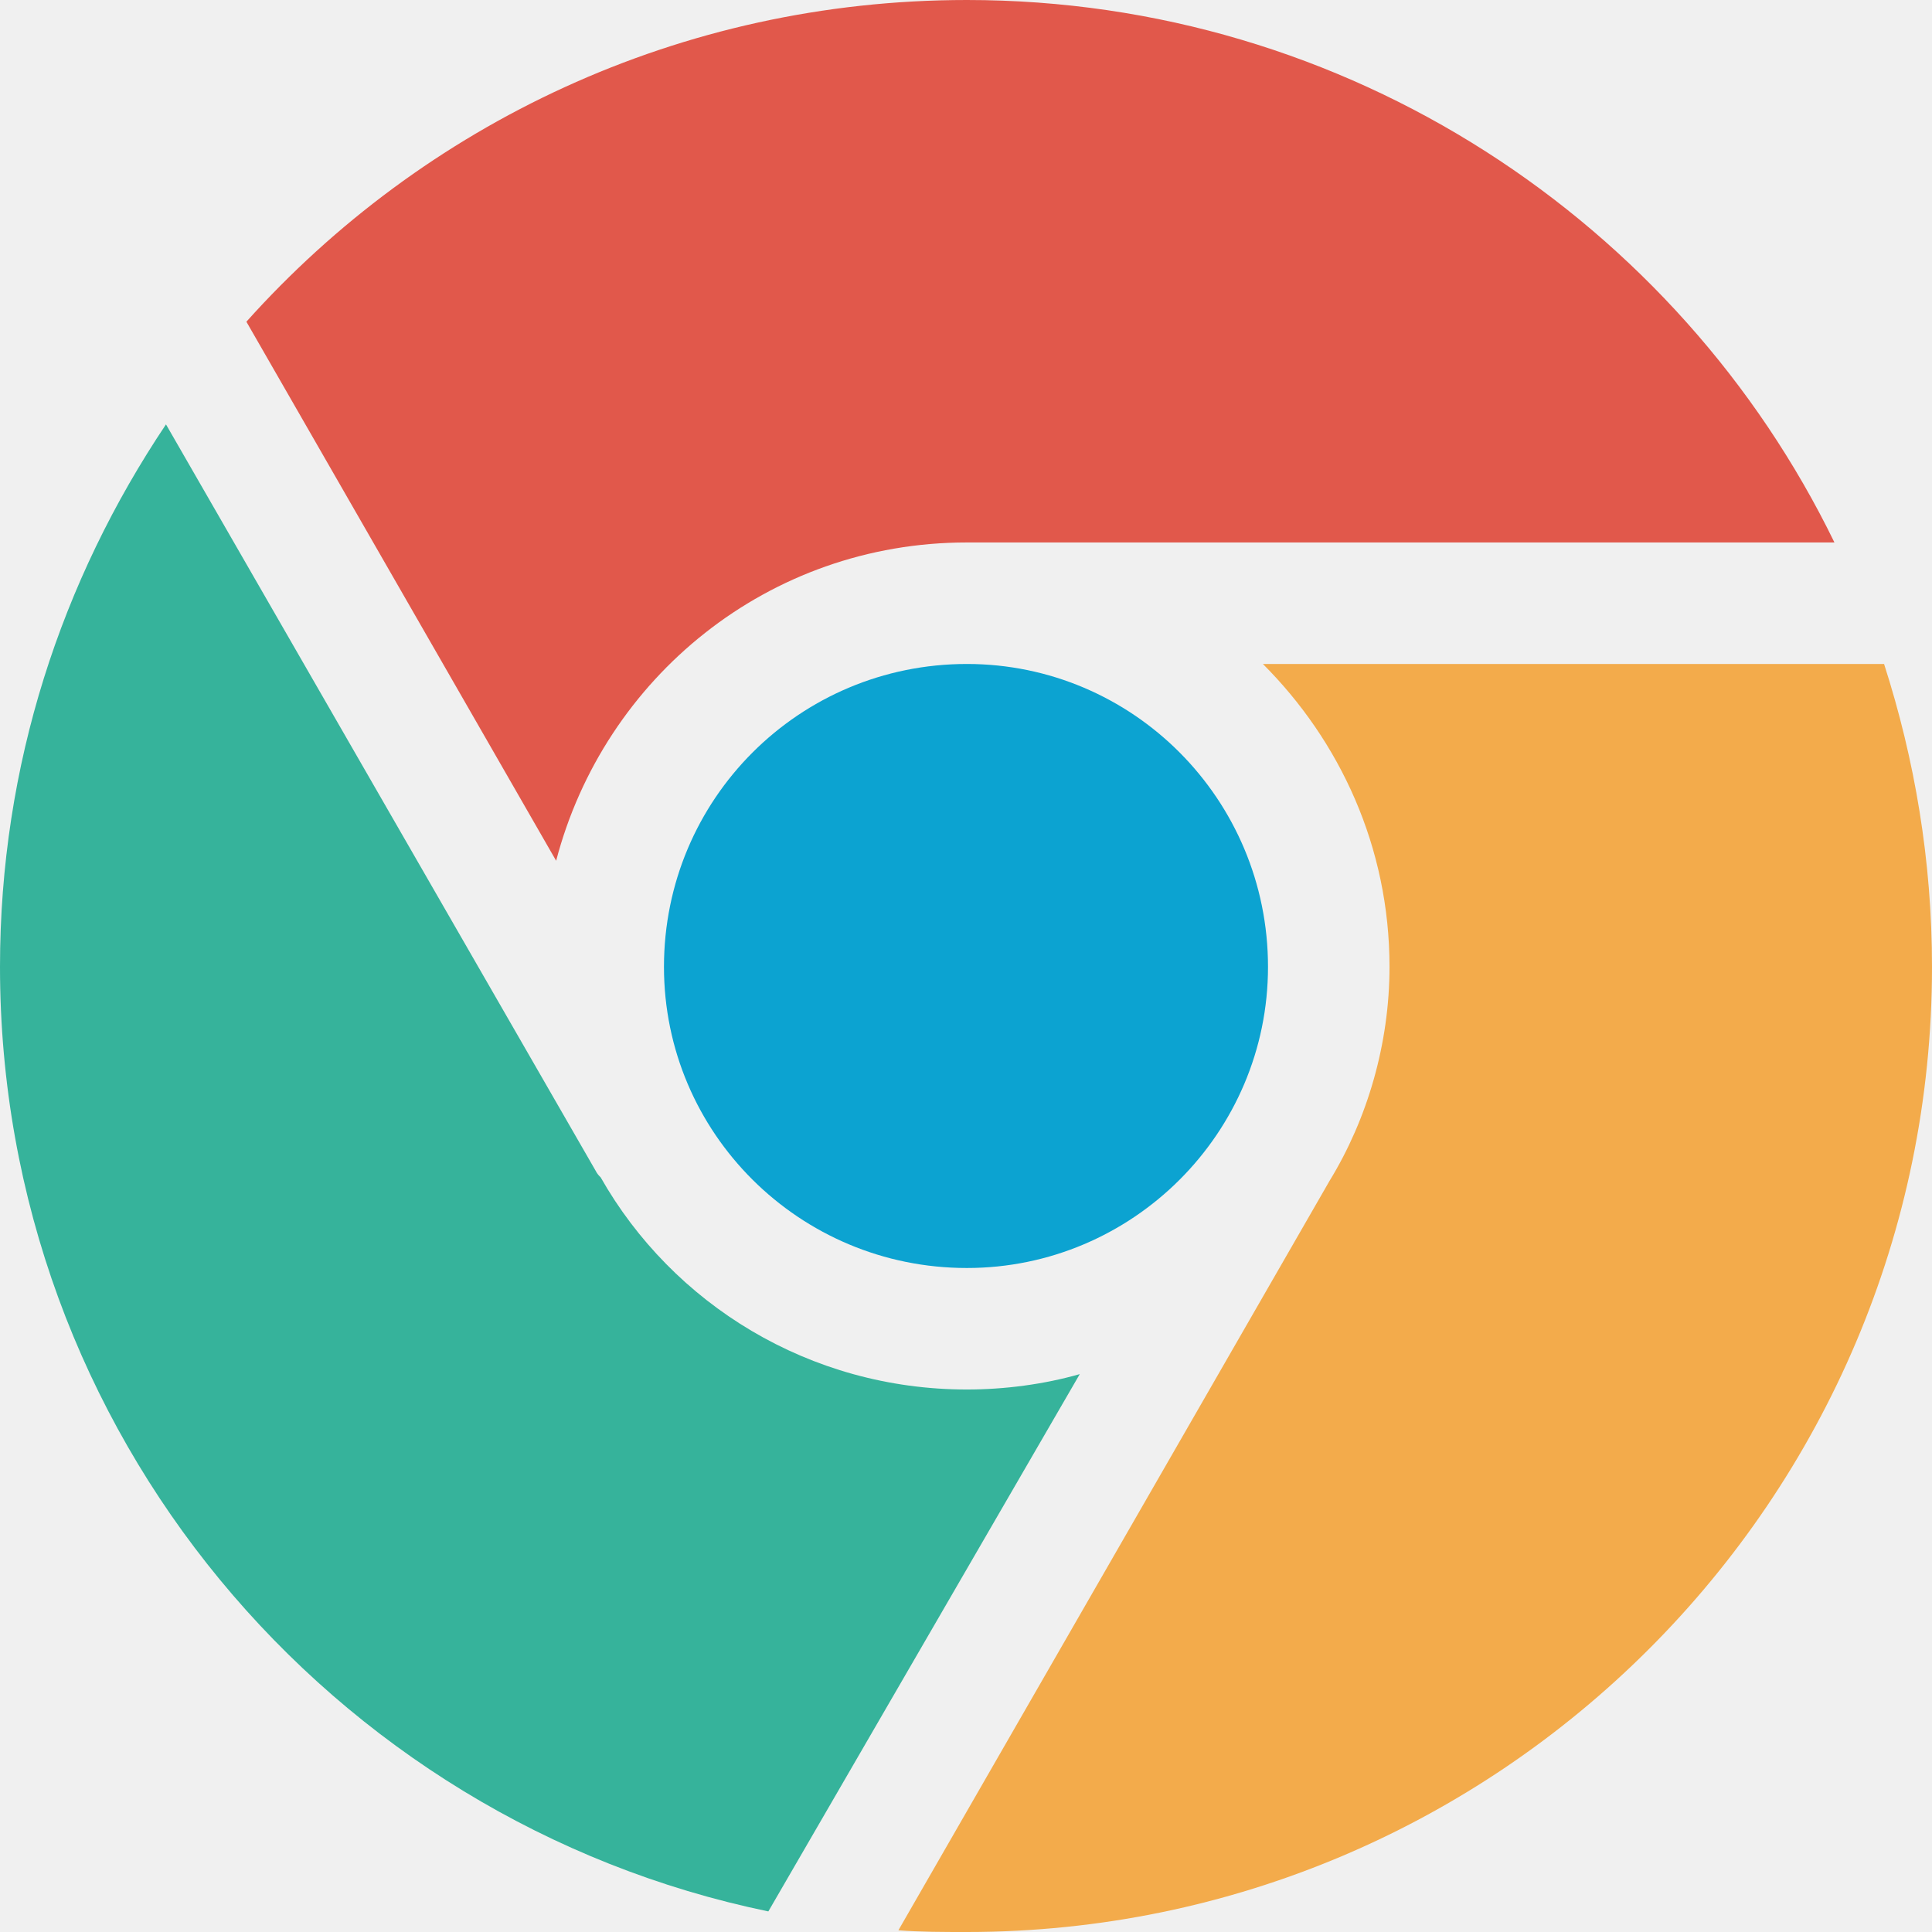
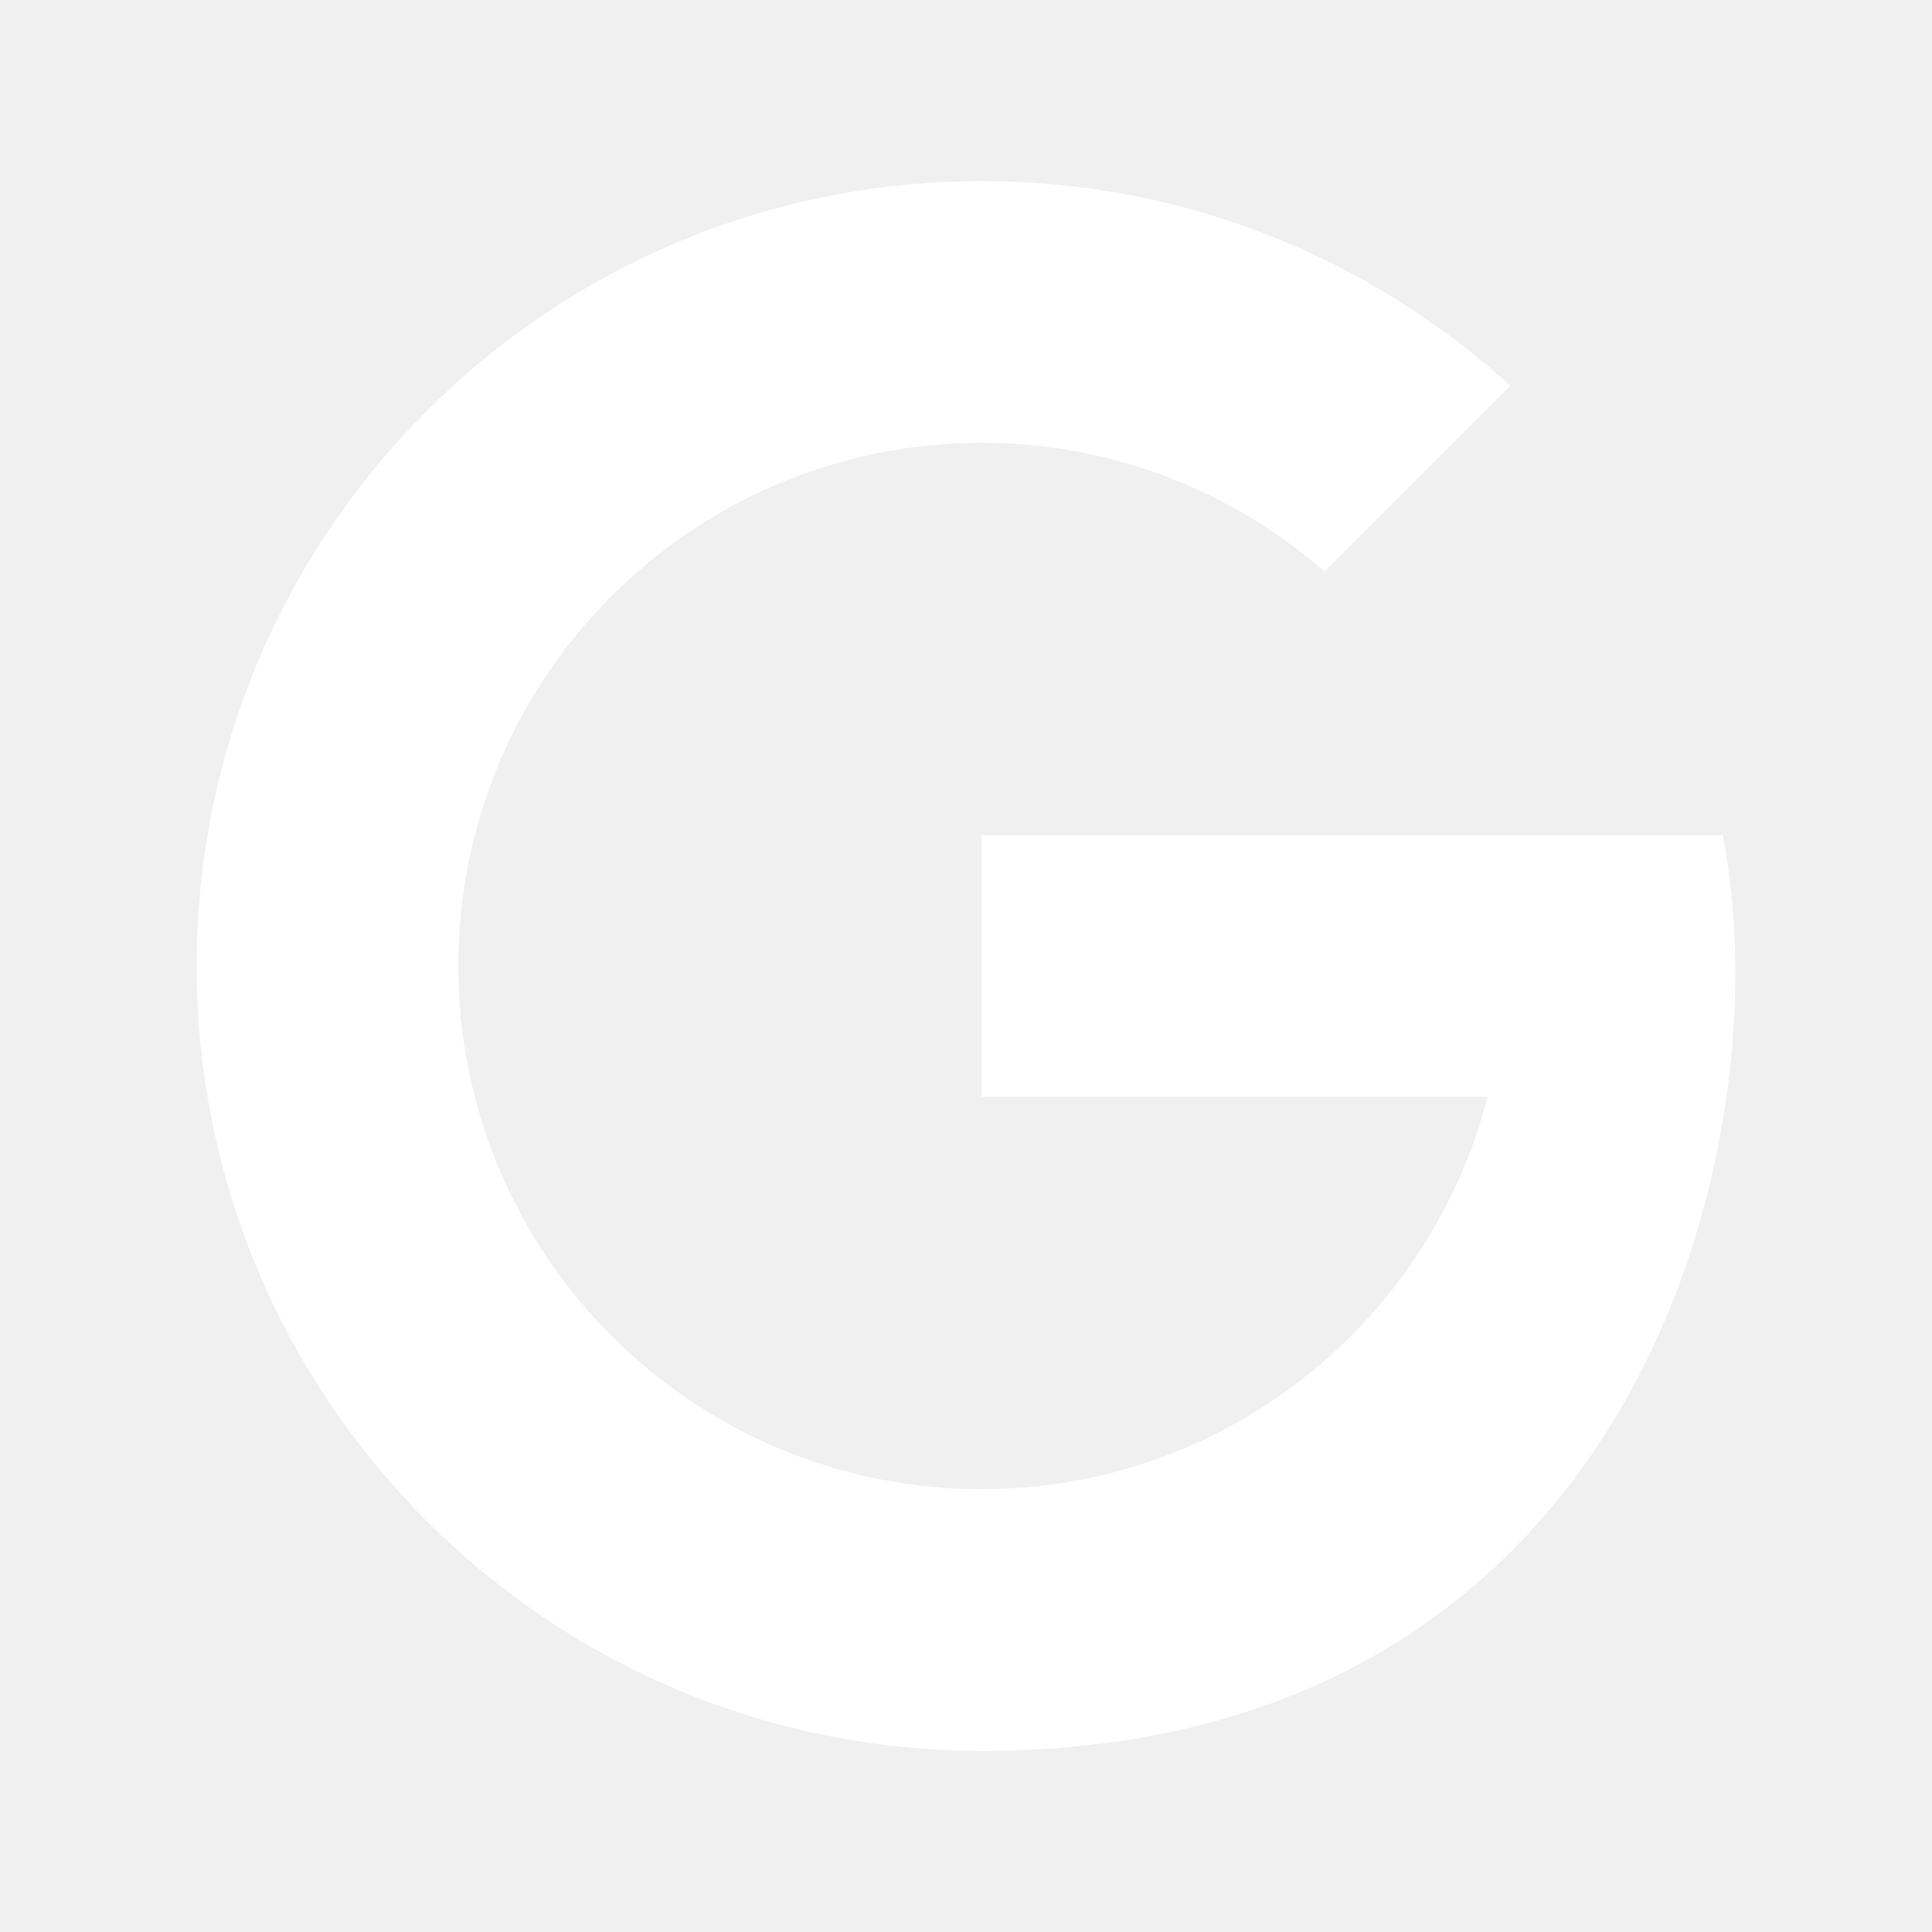
- <svg xmlns="http://www.w3.org/2000/svg" enable-background="new 0 0 512 512" height="512px" id="Layer_1" version="1.1" viewBox="0 0 512 512" width="512px" xml:space="preserve">
-   <g>
-     <path clip-rule="evenodd" d="M256.23,336.034c43.979,0,79.804-35.824,79.804-79.804   c0-44.448-35.824-80.272-79.804-80.272c-44.448,0-80.272,35.824-80.272,80.272C175.958,300.21,211.782,336.034,256.23,336.034   L256.23,336.034z" fill="#0CA3D1" fill-rule="evenodd" />
-     <path clip-rule="evenodd" d="M147.383,228.108c12.702-48.526,56.236-84.35,108.848-84.35   h229.913C444.883,58.955,357.36,0,256.23,0C180.036,0,112.012,33.106,65.298,85.257L147.383,228.108z" fill="#E1584B" fill-rule="evenodd" />
-     <path clip-rule="evenodd" d="M157.812,310.193L43.988,112.465   C16.327,153.734,0,202.713,0,256.23c0,123.347,87.522,226.288,203.619,250.317l82.53-142.392   c-9.515,2.719-19.951,4.078-29.919,4.078c-41.729,0-78.007-22.67-97.052-56.229C158.726,311.553,158.265,311.1,157.812,310.193   L157.812,310.193z" fill="#36B39B" fill-rule="evenodd" />
-     <path clip-rule="evenodd" d="M352.361,312.912L238.084,511.547   C243.982,512,249.872,512,256.23,512C397.263,512,512,397.263,512,256.23c0-28.122-4.546-54.877-12.701-80.272H334.676   c20.403,20.404,33.559,48.519,33.559,80.272C368.234,276.635,362.345,296.586,352.361,312.912L352.361,312.912z" fill="#F3AB4B" fill-rule="evenodd" />
-   </g>
+ <svg xmlns="http://www.w3.org/2000/svg" x="0px" y="0px" width="30" height="30" viewBox="0 0 64 64" style=" fill:#fff;">
+   <path d="M 32.521 6 C 18.158 6 6.516 17.642 6.516 32 C 6.516 46.358 18.158 58 32.521 58 C 54.209 58 59.098 37.866 57.064 27.668 L 51.182 27.668 L 49.27 27.668 L 32.516 27.668 L 32.516 36.334 L 49.279 36.334 C 47.352 43.805 40.588 49.332 32.516 49.332 C 22.944 49.332 15.182 41.572 15.182 32 C 15.182 22.428 22.944 14.668 32.516 14.668 C 36.869 14.668 40.835 16.284 43.879 18.934 L 50.033 12.779 C 45.41 8.567 39.266 6 32.521 6 z" />
</svg>
